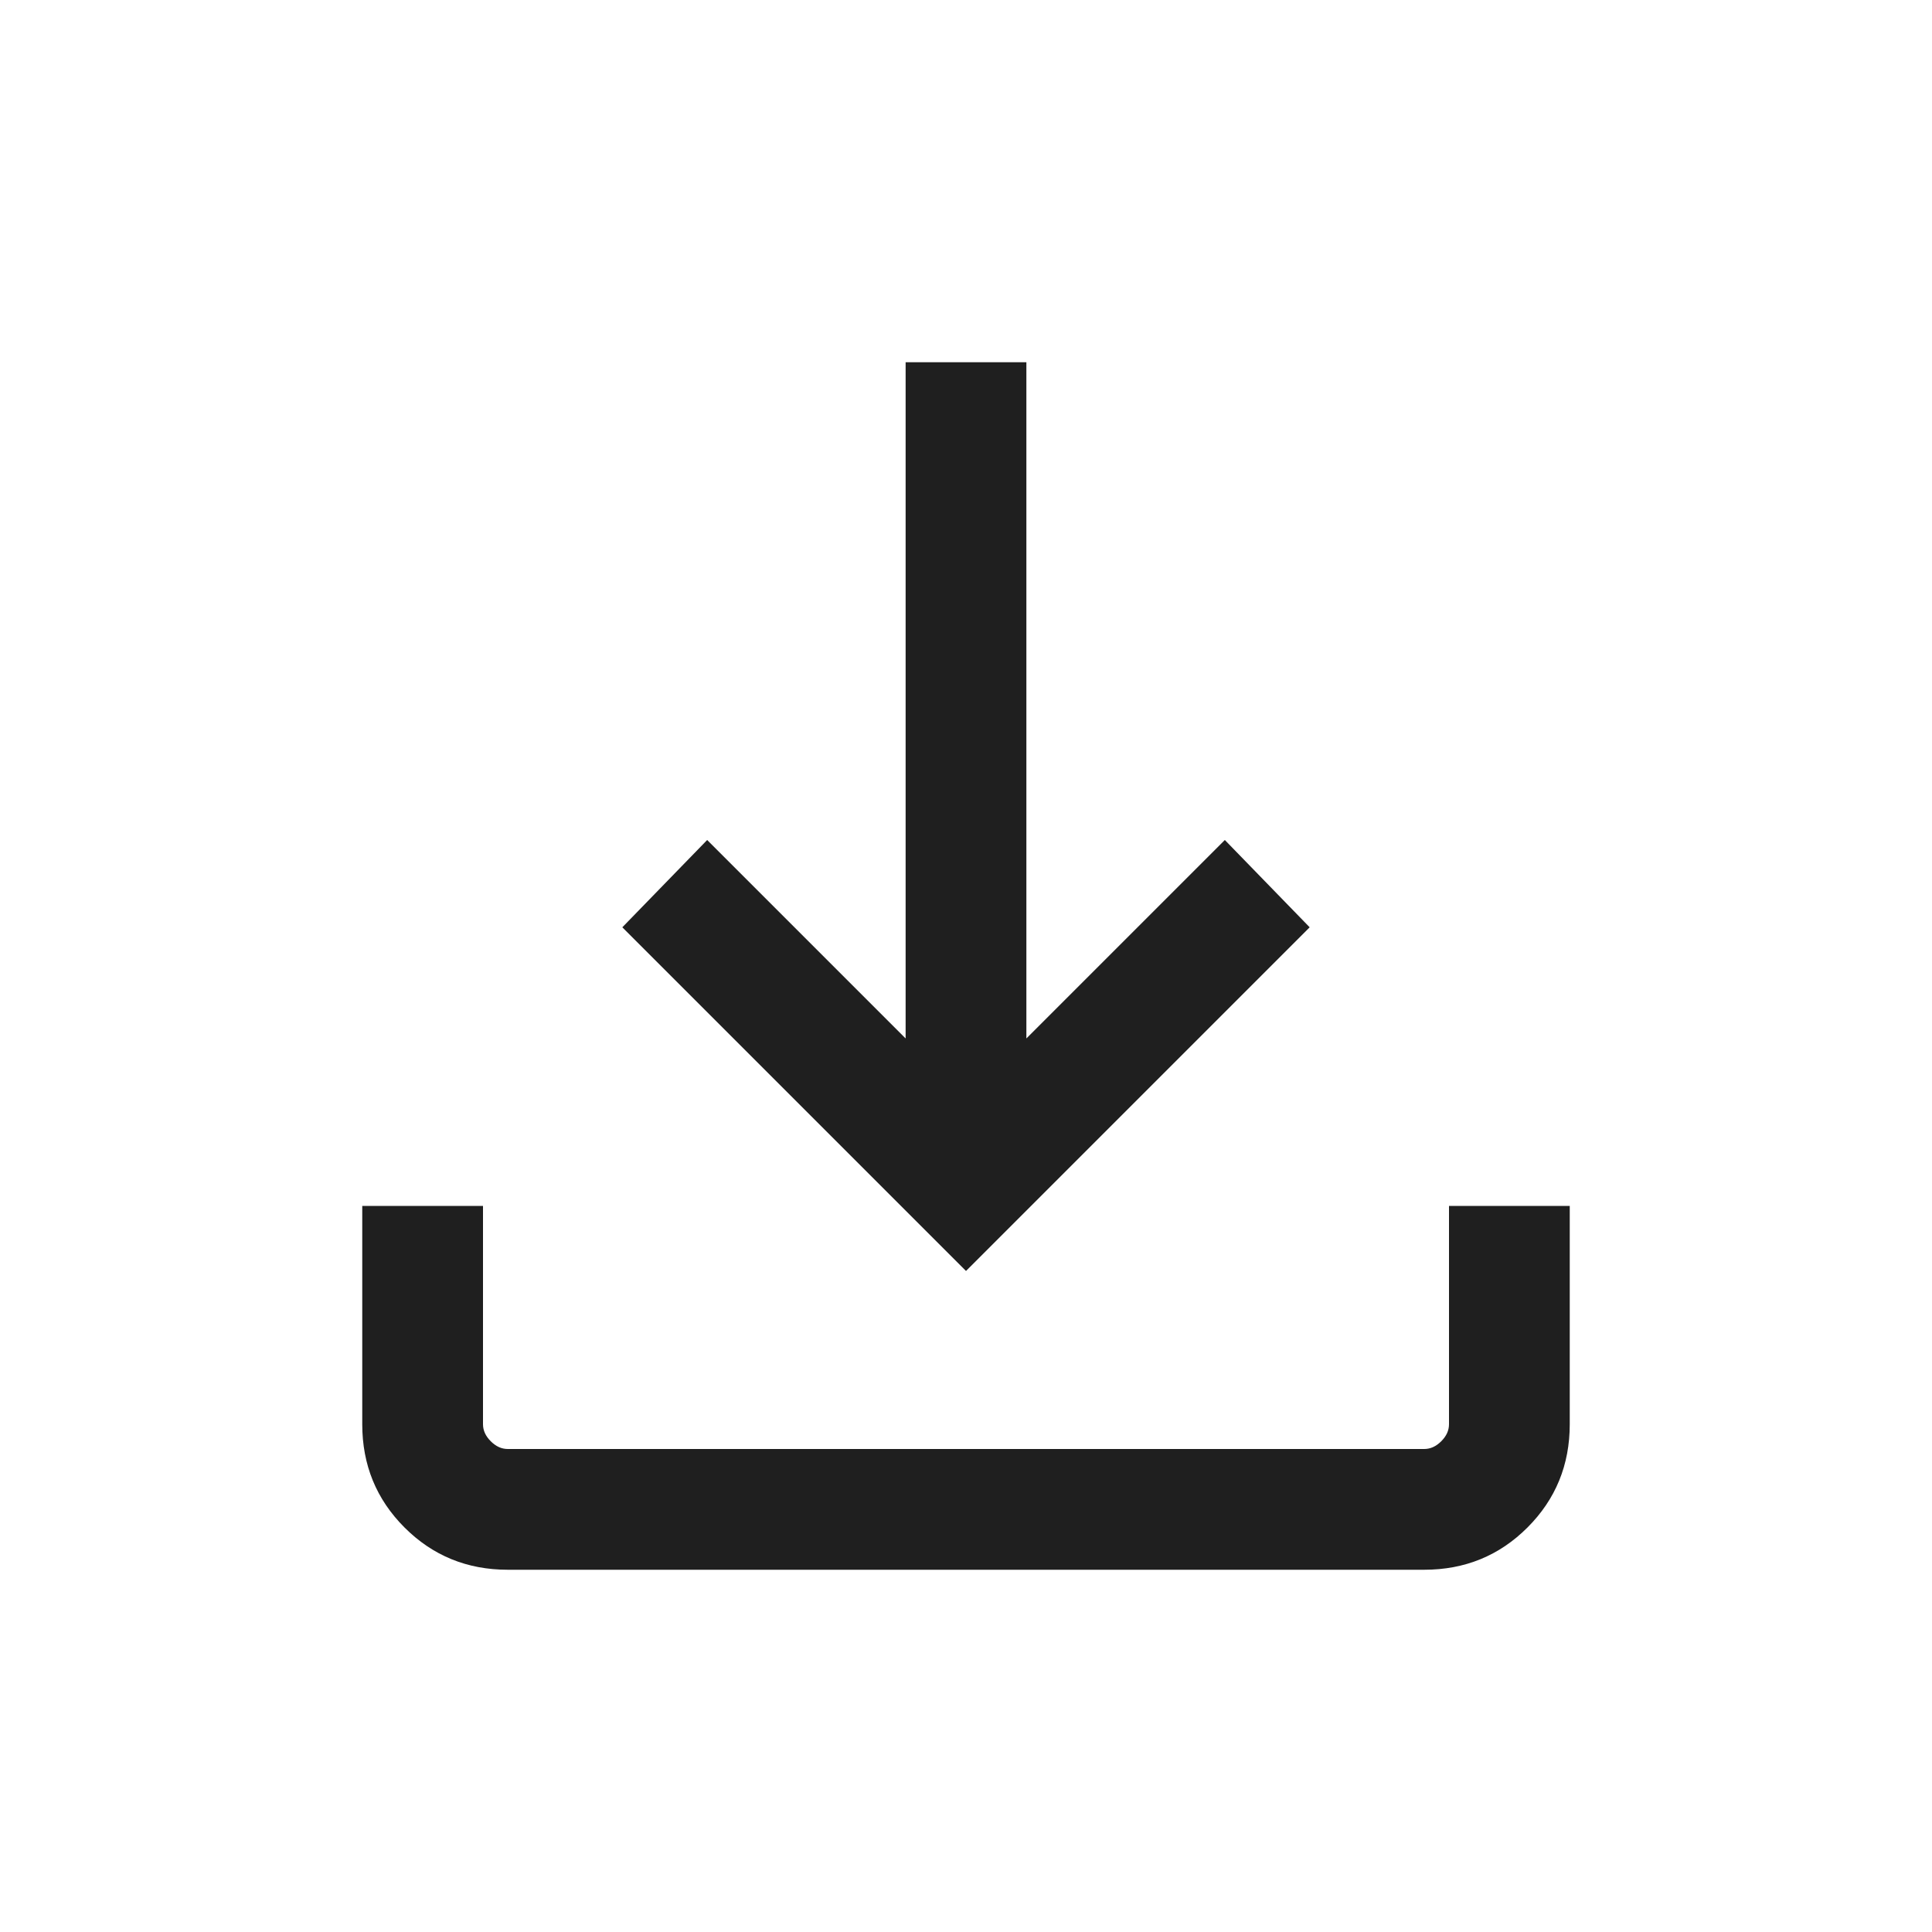
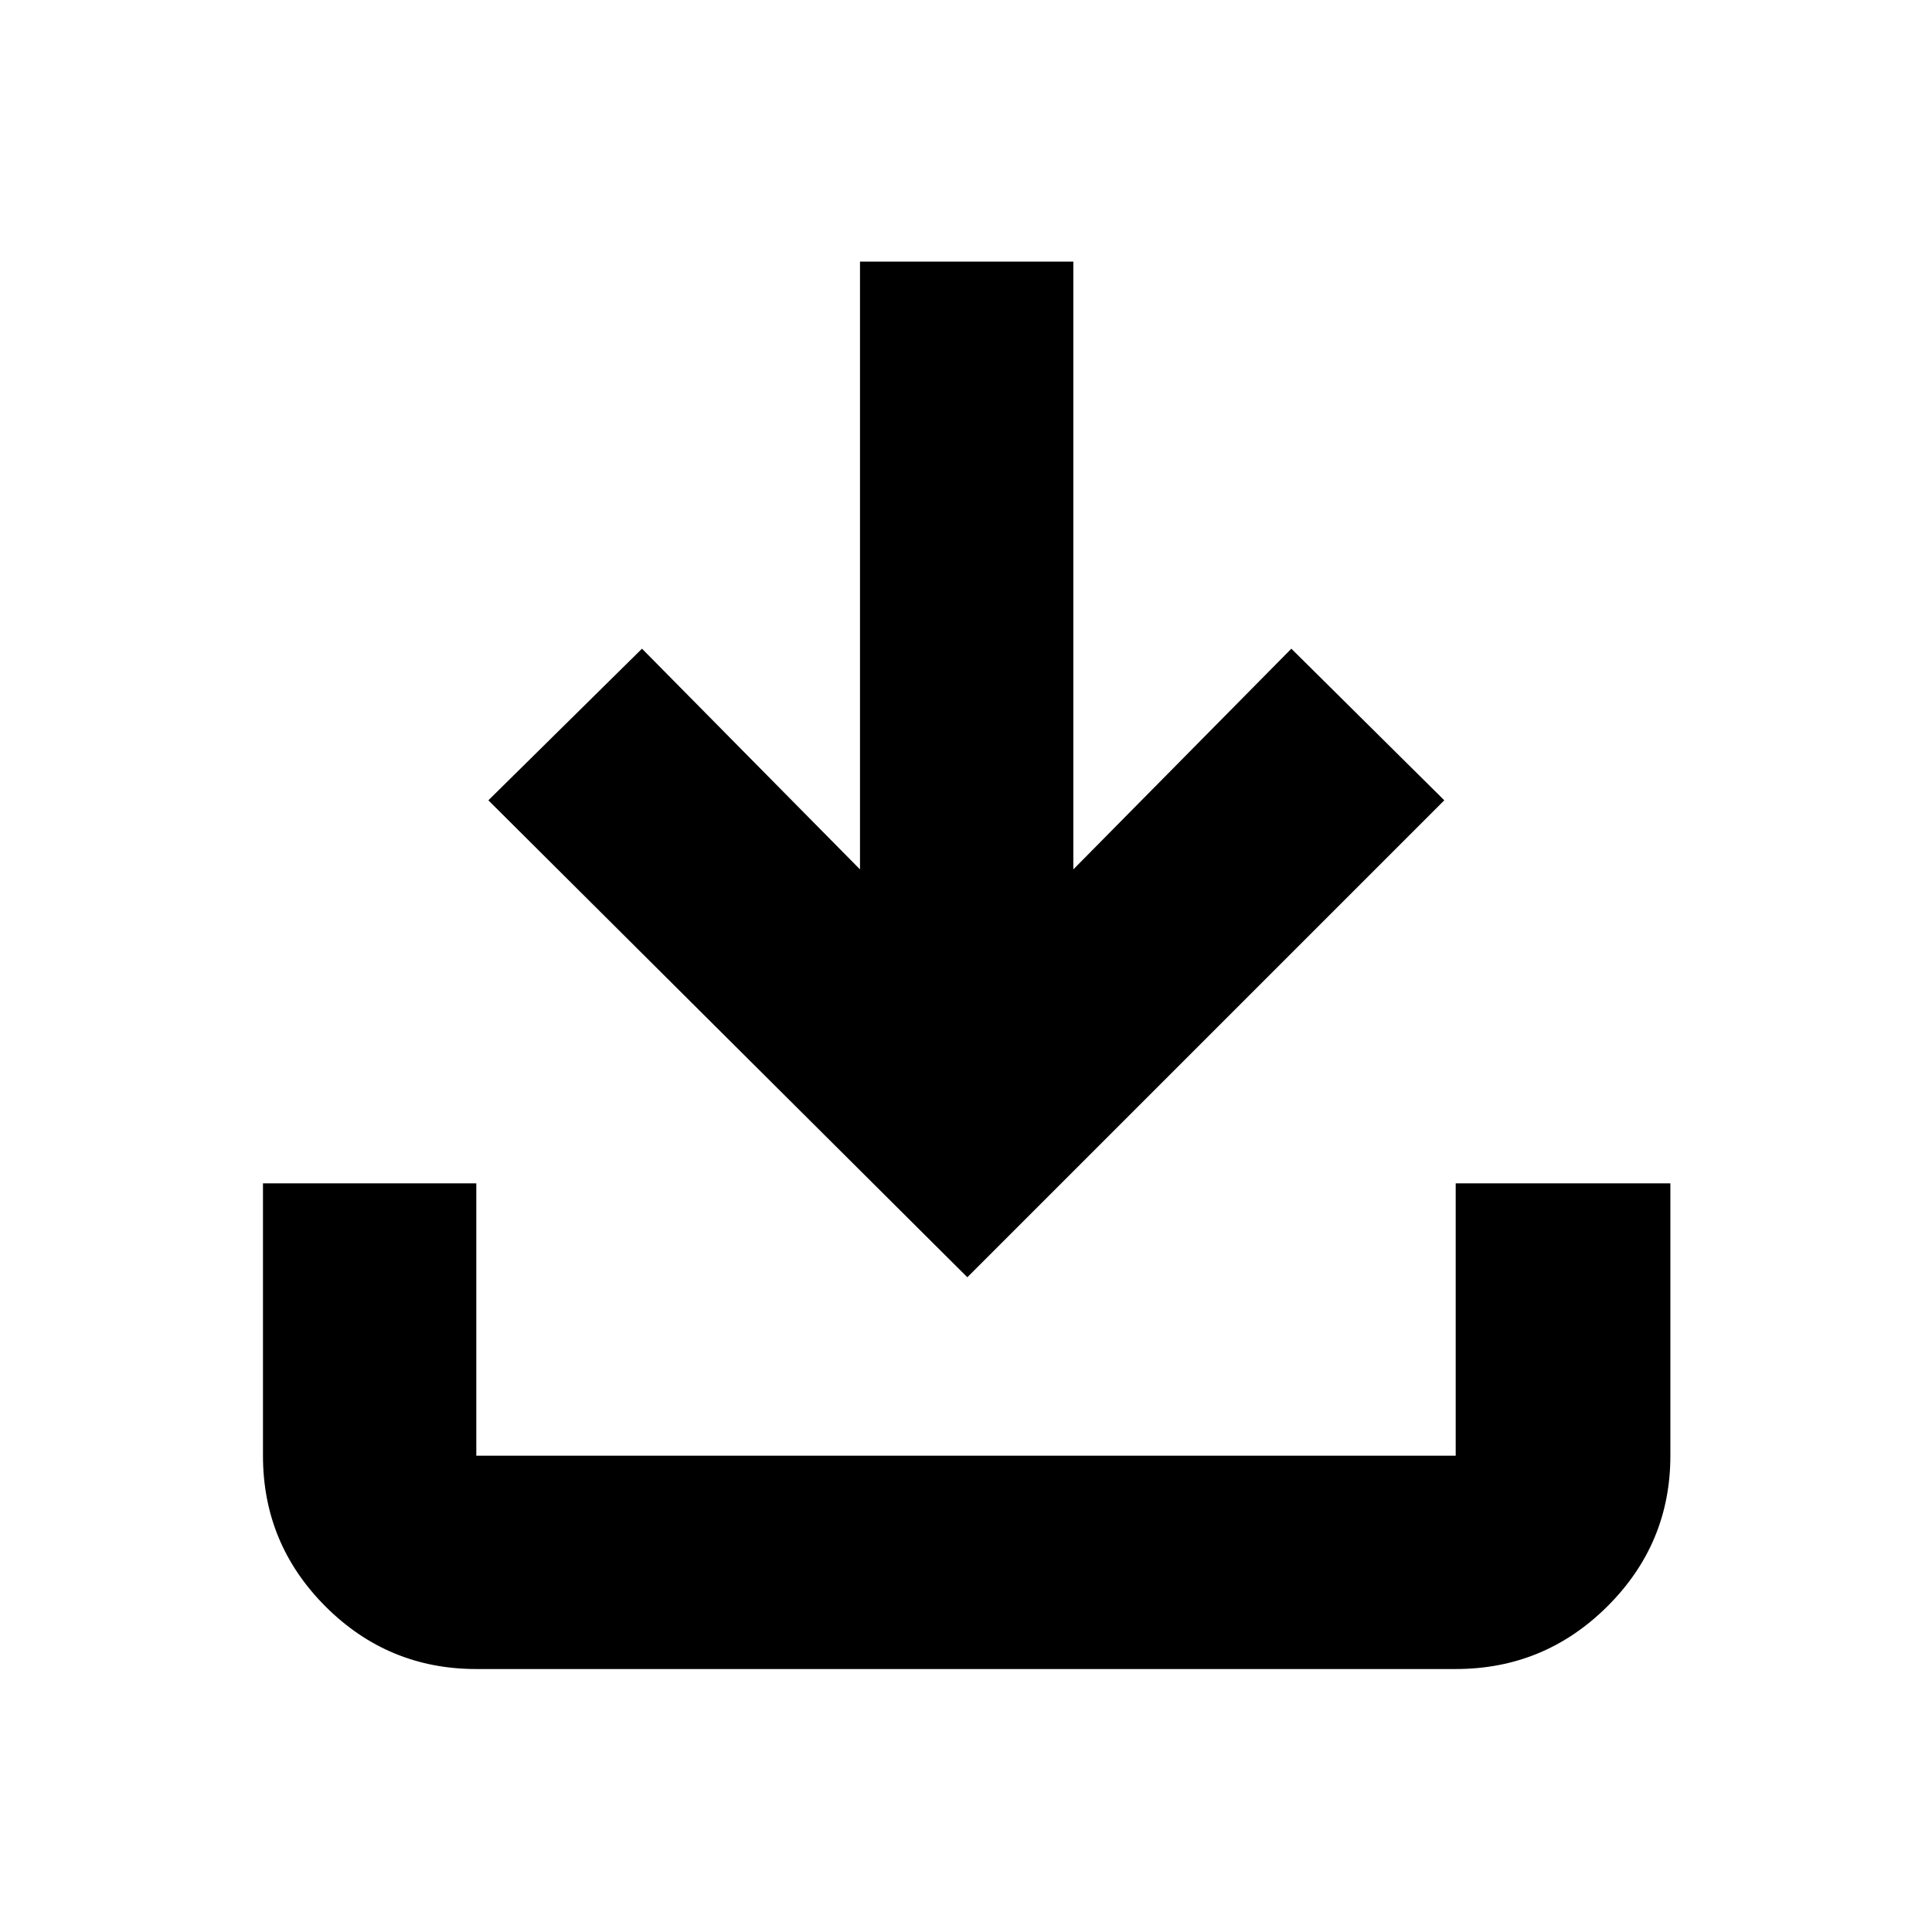
- <svg xmlns="http://www.w3.org/2000/svg" height="24px" viewBox="0 -960 960 960" width="24px" fill="#1f1f1f">
-   <path d="M480-328.46 309.23-499.23l42.16-43.38L450-444v-336h60v336l98.61-98.61 42.16 43.38L480-328.46ZM252.31-180Q222-180 201-201q-21-21-21-51.31v-108.46h60v108.46q0 4.62 3.85 8.46 3.84 3.85 8.46 3.85h455.38q4.62 0 8.46-3.85 3.85-3.84 3.85-8.46v-108.46h60v108.46Q780-222 759-201q-21 21-51.31 21H252.31Z" />
+ <svg xmlns="http://www.w3.org/2000/svg" height="40px" viewBox="0 -960 960 960" width="40px" fill="#000000">
+   <path d="m480.67-325.33-238-237L319-637.67 427.33-528v-302h106v302l108.34-109.67 76 75.34-237 237Zm-244 194.66q-43.83 0-74.92-31.08-31.08-31.09-31.08-74.92V-372h106v135.33h486.66V-372H830v135.33q0 43.67-31.28 74.84-31.29 31.16-75.39 31.16H236.67Z" />
</svg>
